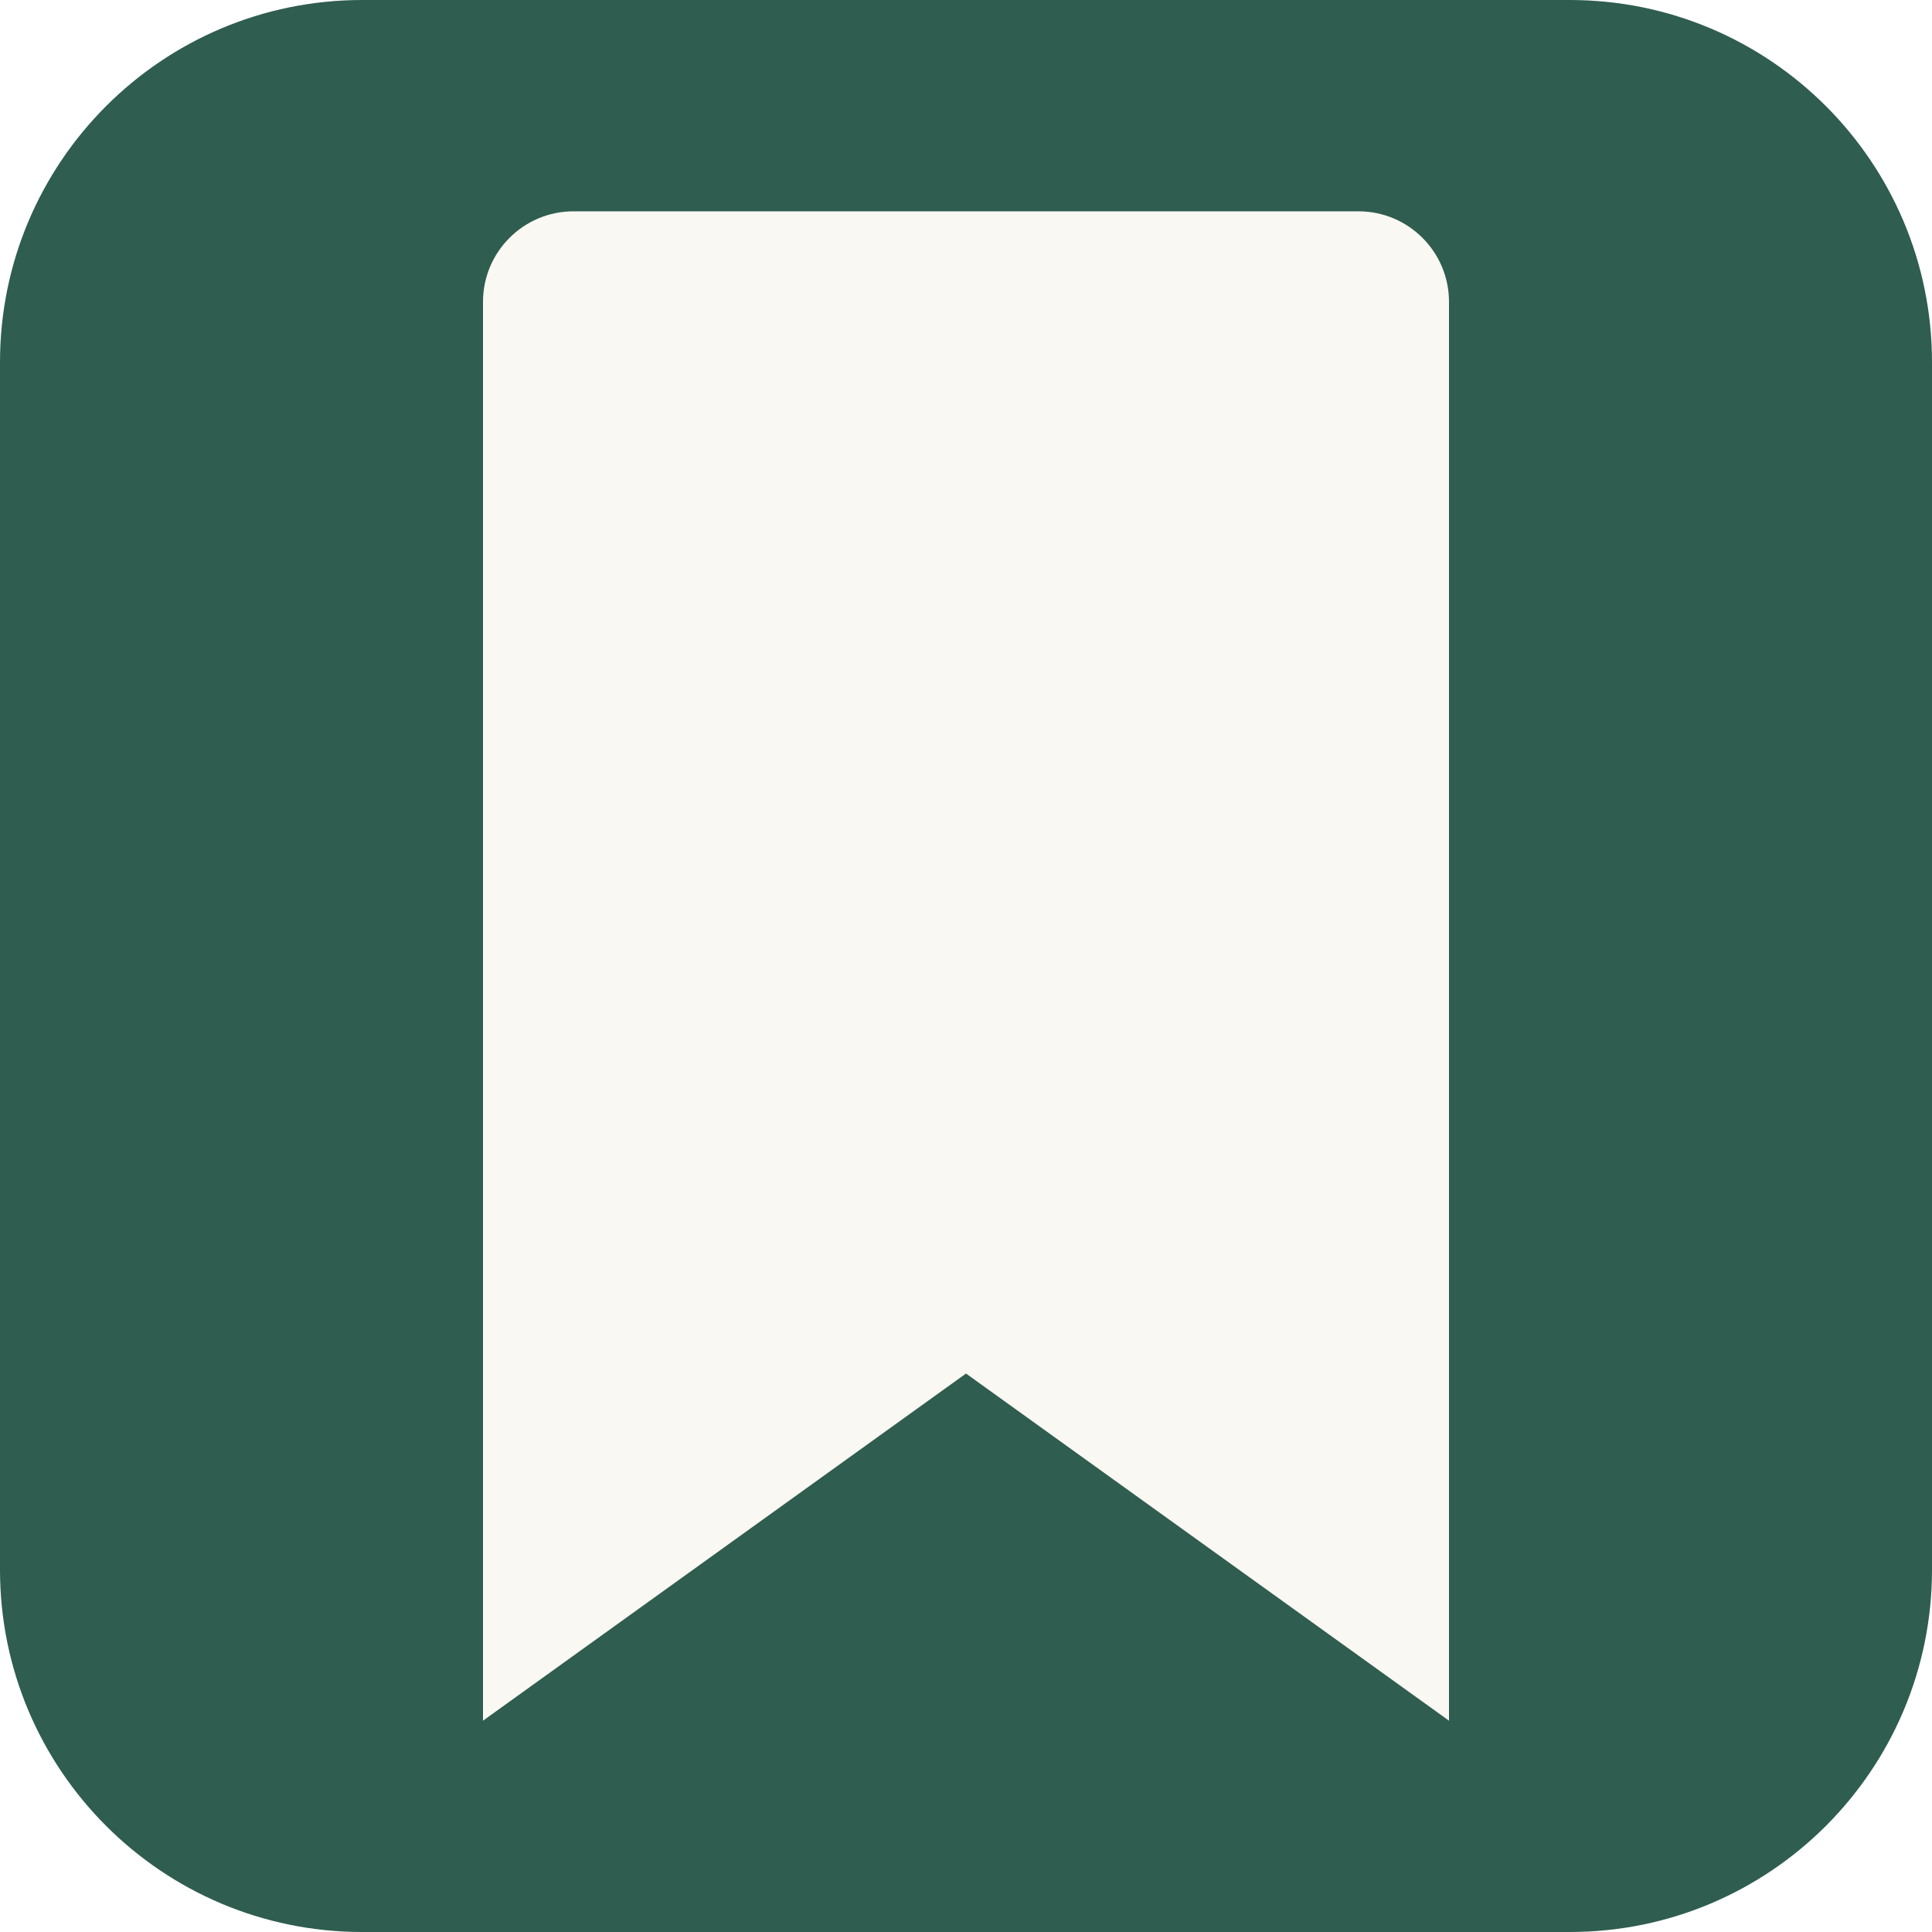
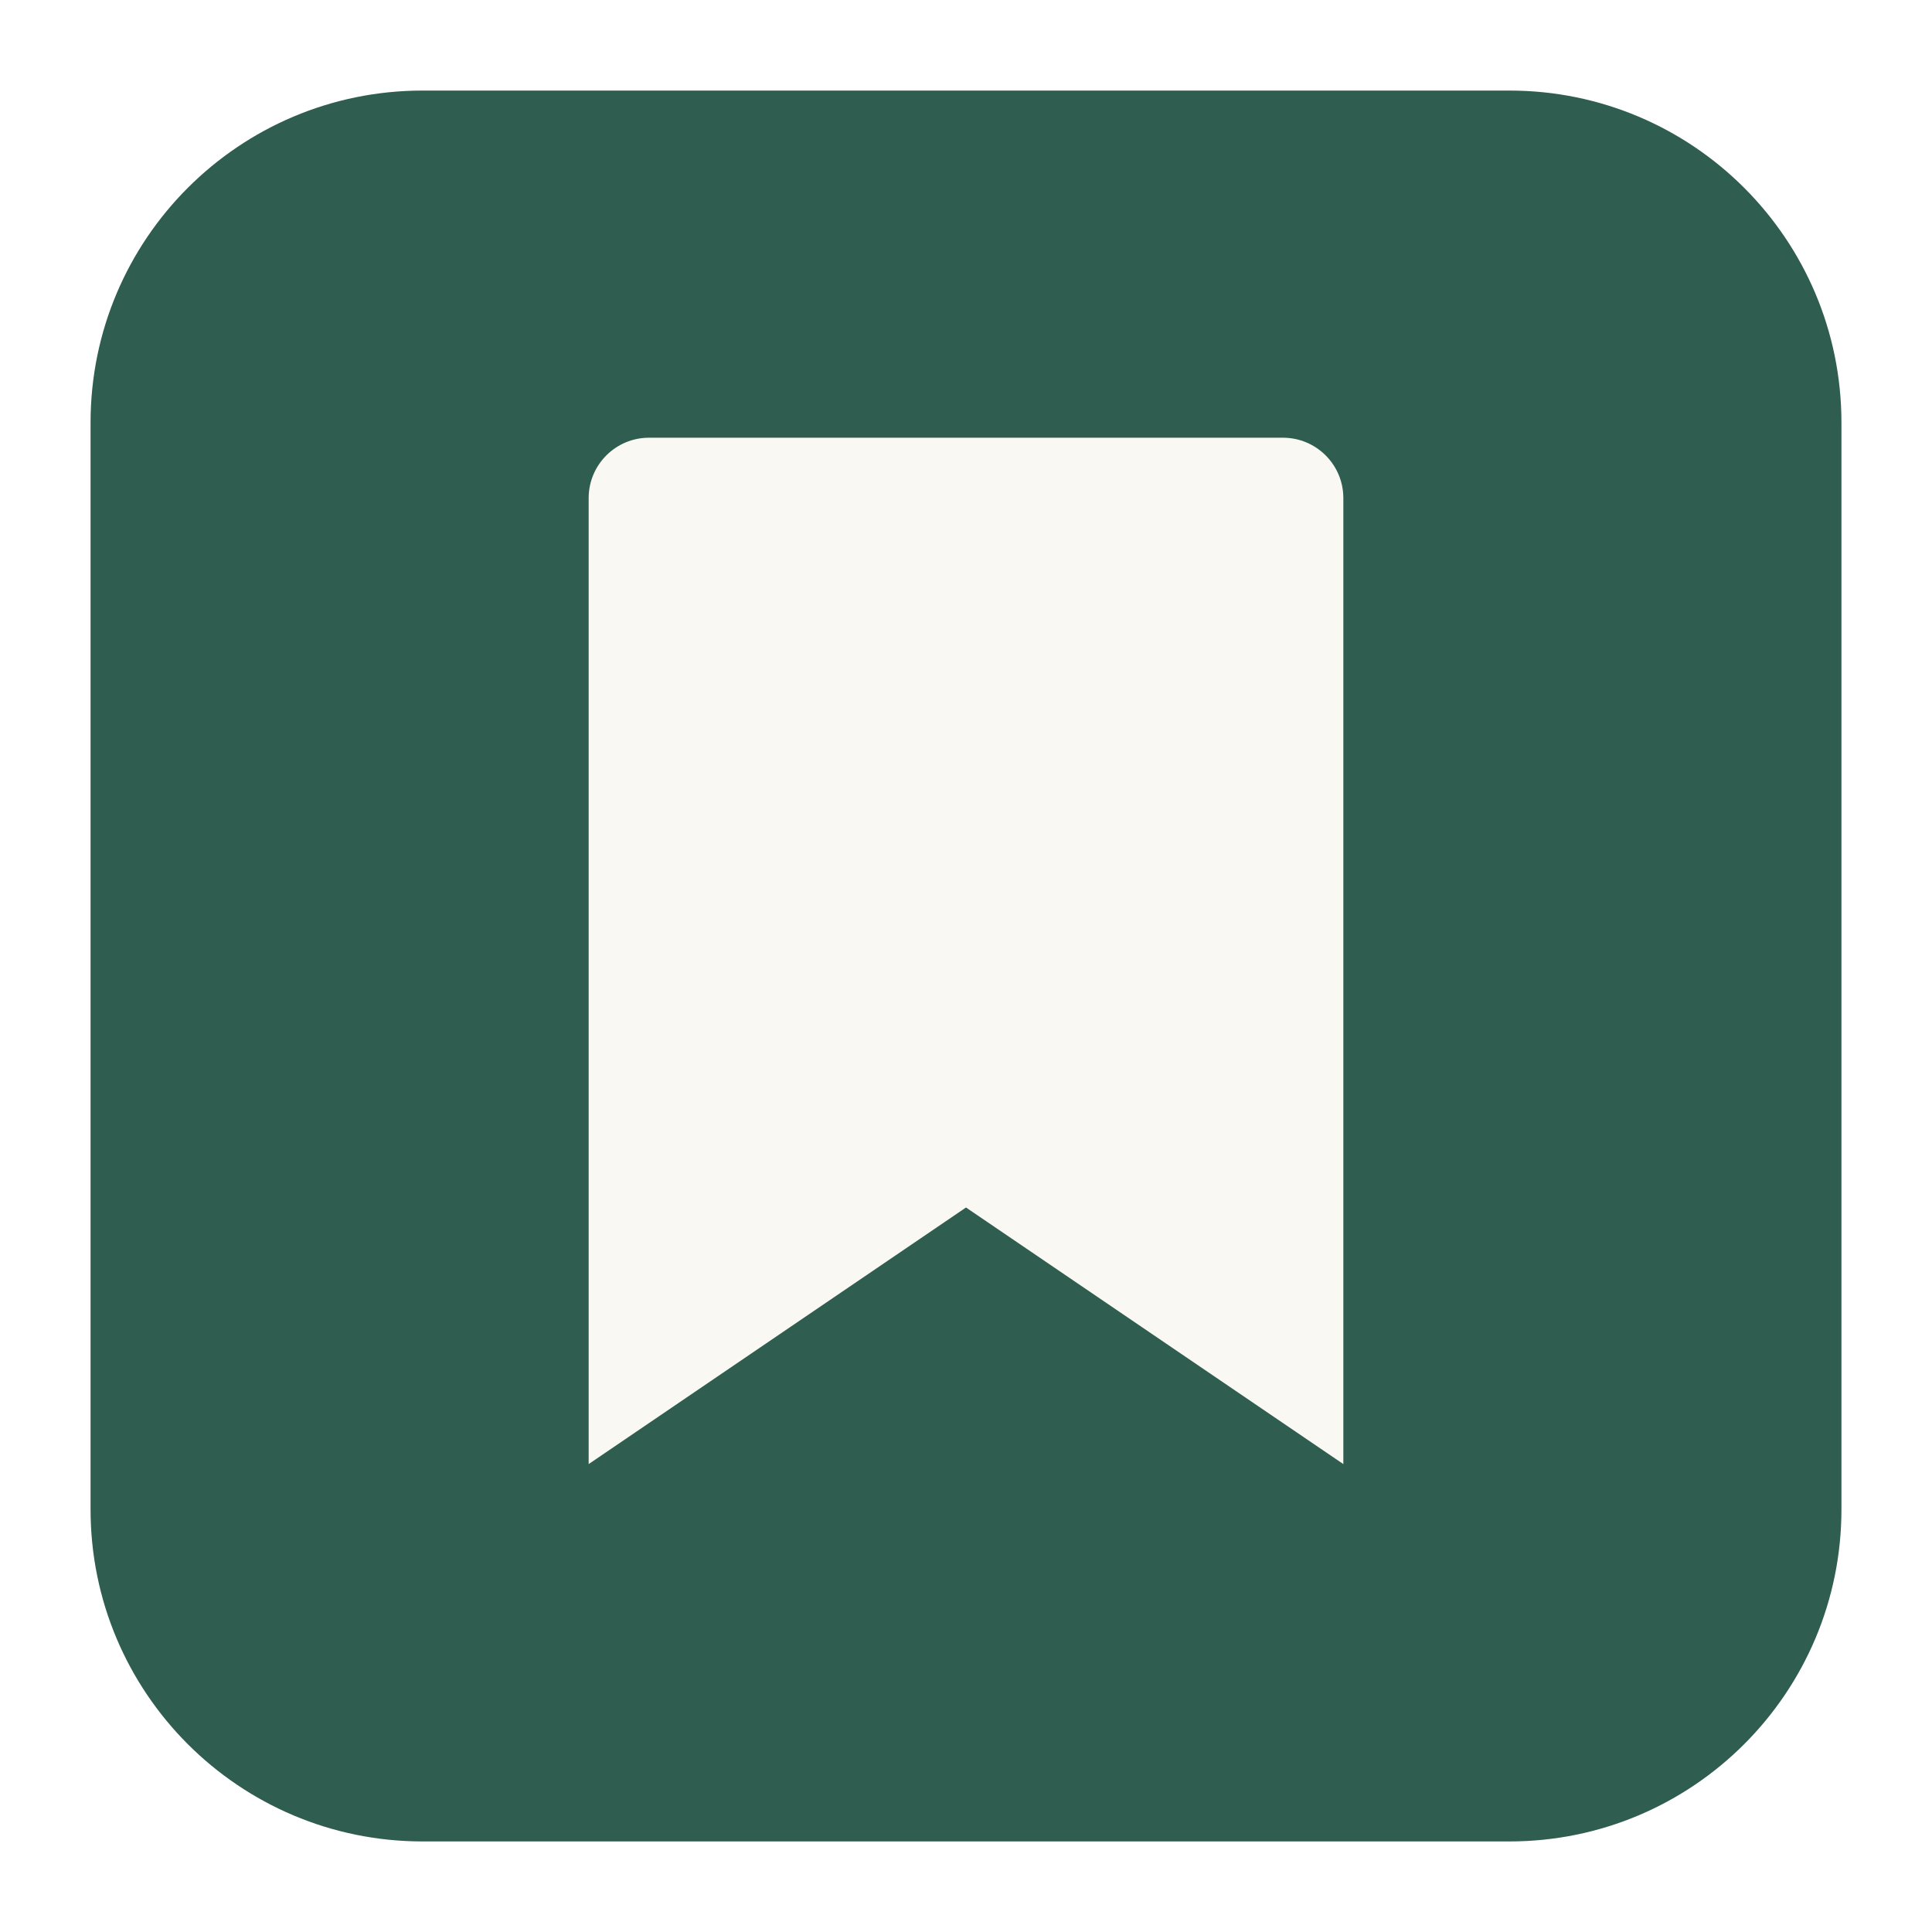
<svg xmlns="http://www.w3.org/2000/svg" viewBox="0 0 64 64">
-   <rect x="0" y="0" width="64" height="64" rx="12" fill="#2f5d50" />
-   <path d="M19 7h26a3 3 0 0 1 3 3v47l-16-11.5-16 11.5V10a3 3 0 0 1 3-3z" fill="#faf8f3" />
+   <rect x="3" y="3" width="58" height="58" rx="11" fill="#2f5d50" />
+   <path d="M21.5 14.5h21a2 2 0 0 1 2 2v32l-12.5-8.5-12.5 8.5v-32a2 2 0 0 1 2-2z" fill="#faf8f3" />
</svg>
